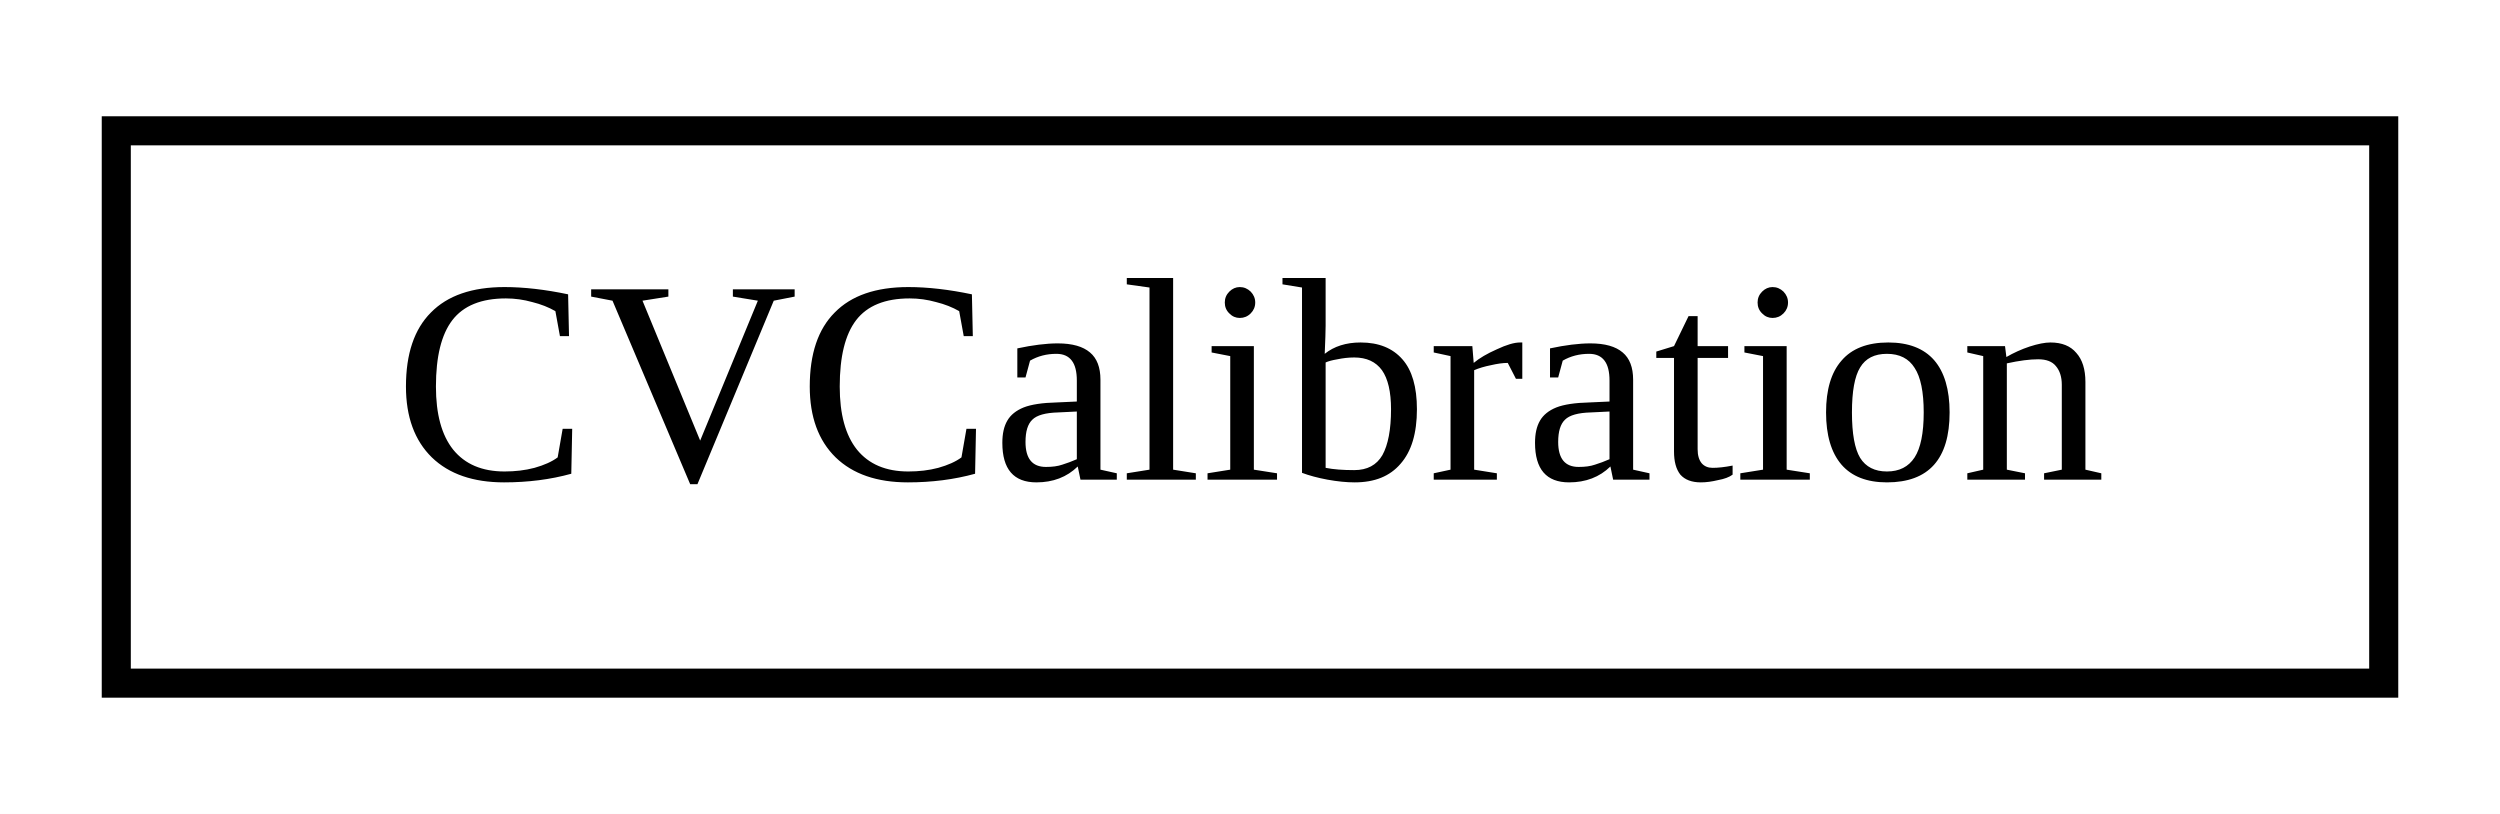
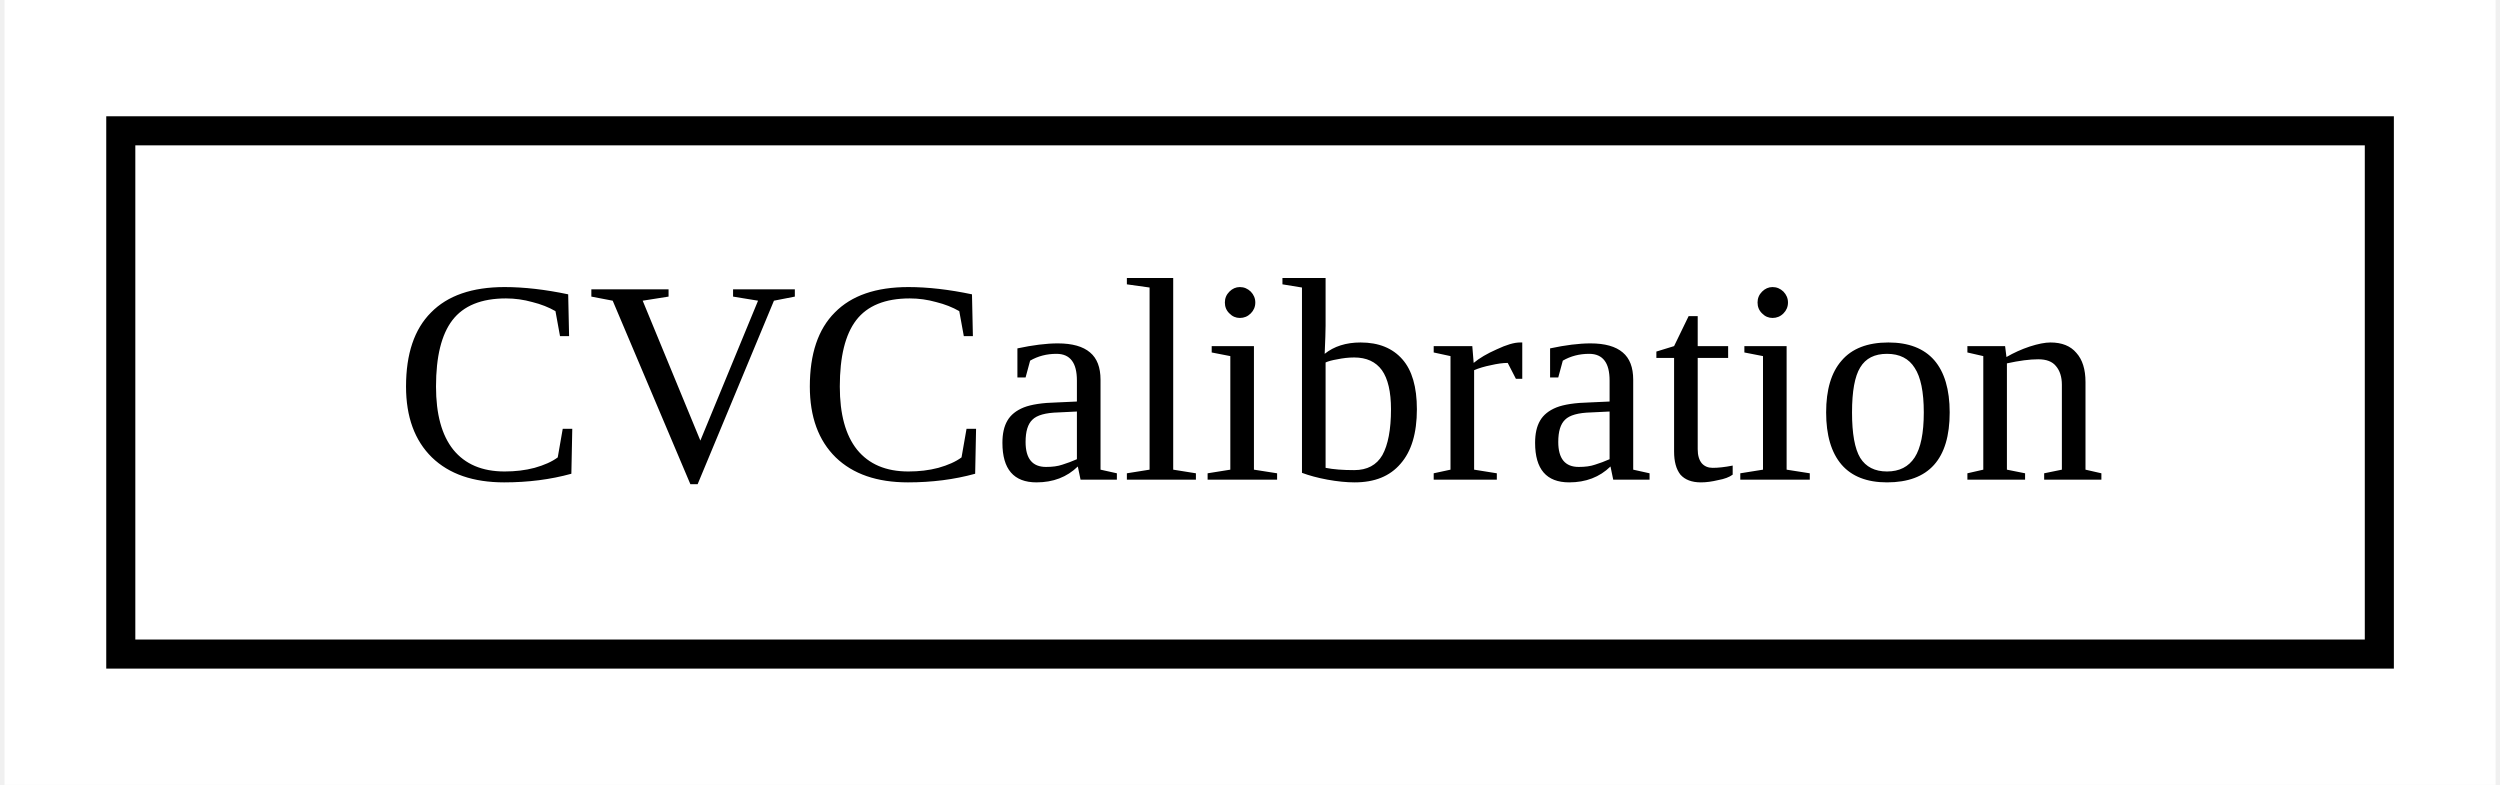
- <svg xmlns="http://www.w3.org/2000/svg" xmlns:xlink="http://www.w3.org/1999/xlink" width="86pt" height="28pt" viewBox="0.00 0.00 86.00 28.00">
-   <g id="graph0" class="graph" transform="scale(1 1) rotate(0) translate(4 24)">
-     <polygon fill="white" stroke="none" points="-4,4 -4,-24 82,-24 82,4 -4,4" />
+ <svg xmlns="http://www.w3.org/2000/svg" xmlns:xlink="http://www.w3.org/1999/xlink" width="86pt" height="27pt" viewBox="0.00 0.00 85.69 27.00">
+   <g id="graph0" class="graph" transform="scale(1 1) rotate(0) translate(4 23)">
+     <polygon fill="#ffffff" stroke="transparent" points="-4,4 -4,-23 81.694,-23 81.694,4 -4,4" />
    <g id="node1" class="node">
      <g id="a_node1">
-         <a xlink:href="class_c_v_calibration.html" target="_top" xlink:title="Live video camera calibration class with OpenCV an OpenCV calibration. ">
-           <polygon fill="white" stroke="black" points="0,-0.5 0,-19.5 78,-19.5 78,-0.5 0,-0.5" />
-           <text text-anchor="middle" x="39" y="-7.5" font-family="Arial.ttf" font-size="10.00">CVCalibration</text>
+         <a xlink:href="class_c_v_calibration.html" target="_top" xlink:title="Live video camera calibration class with OpenCV an OpenCV calibration.">
+           <polygon fill="#ffffff" stroke="#000000" points="0,-.5 0,-18.5 77.694,-18.5 77.694,-.5 0,-.5" />
+           <text text-anchor="middle" x="38.847" y="-6.5" font-family="Arial.ttf" font-size="10.00" fill="#000000">CVCalibration</text>
        </a>
      </g>
    </g>
  </g>
</svg>
